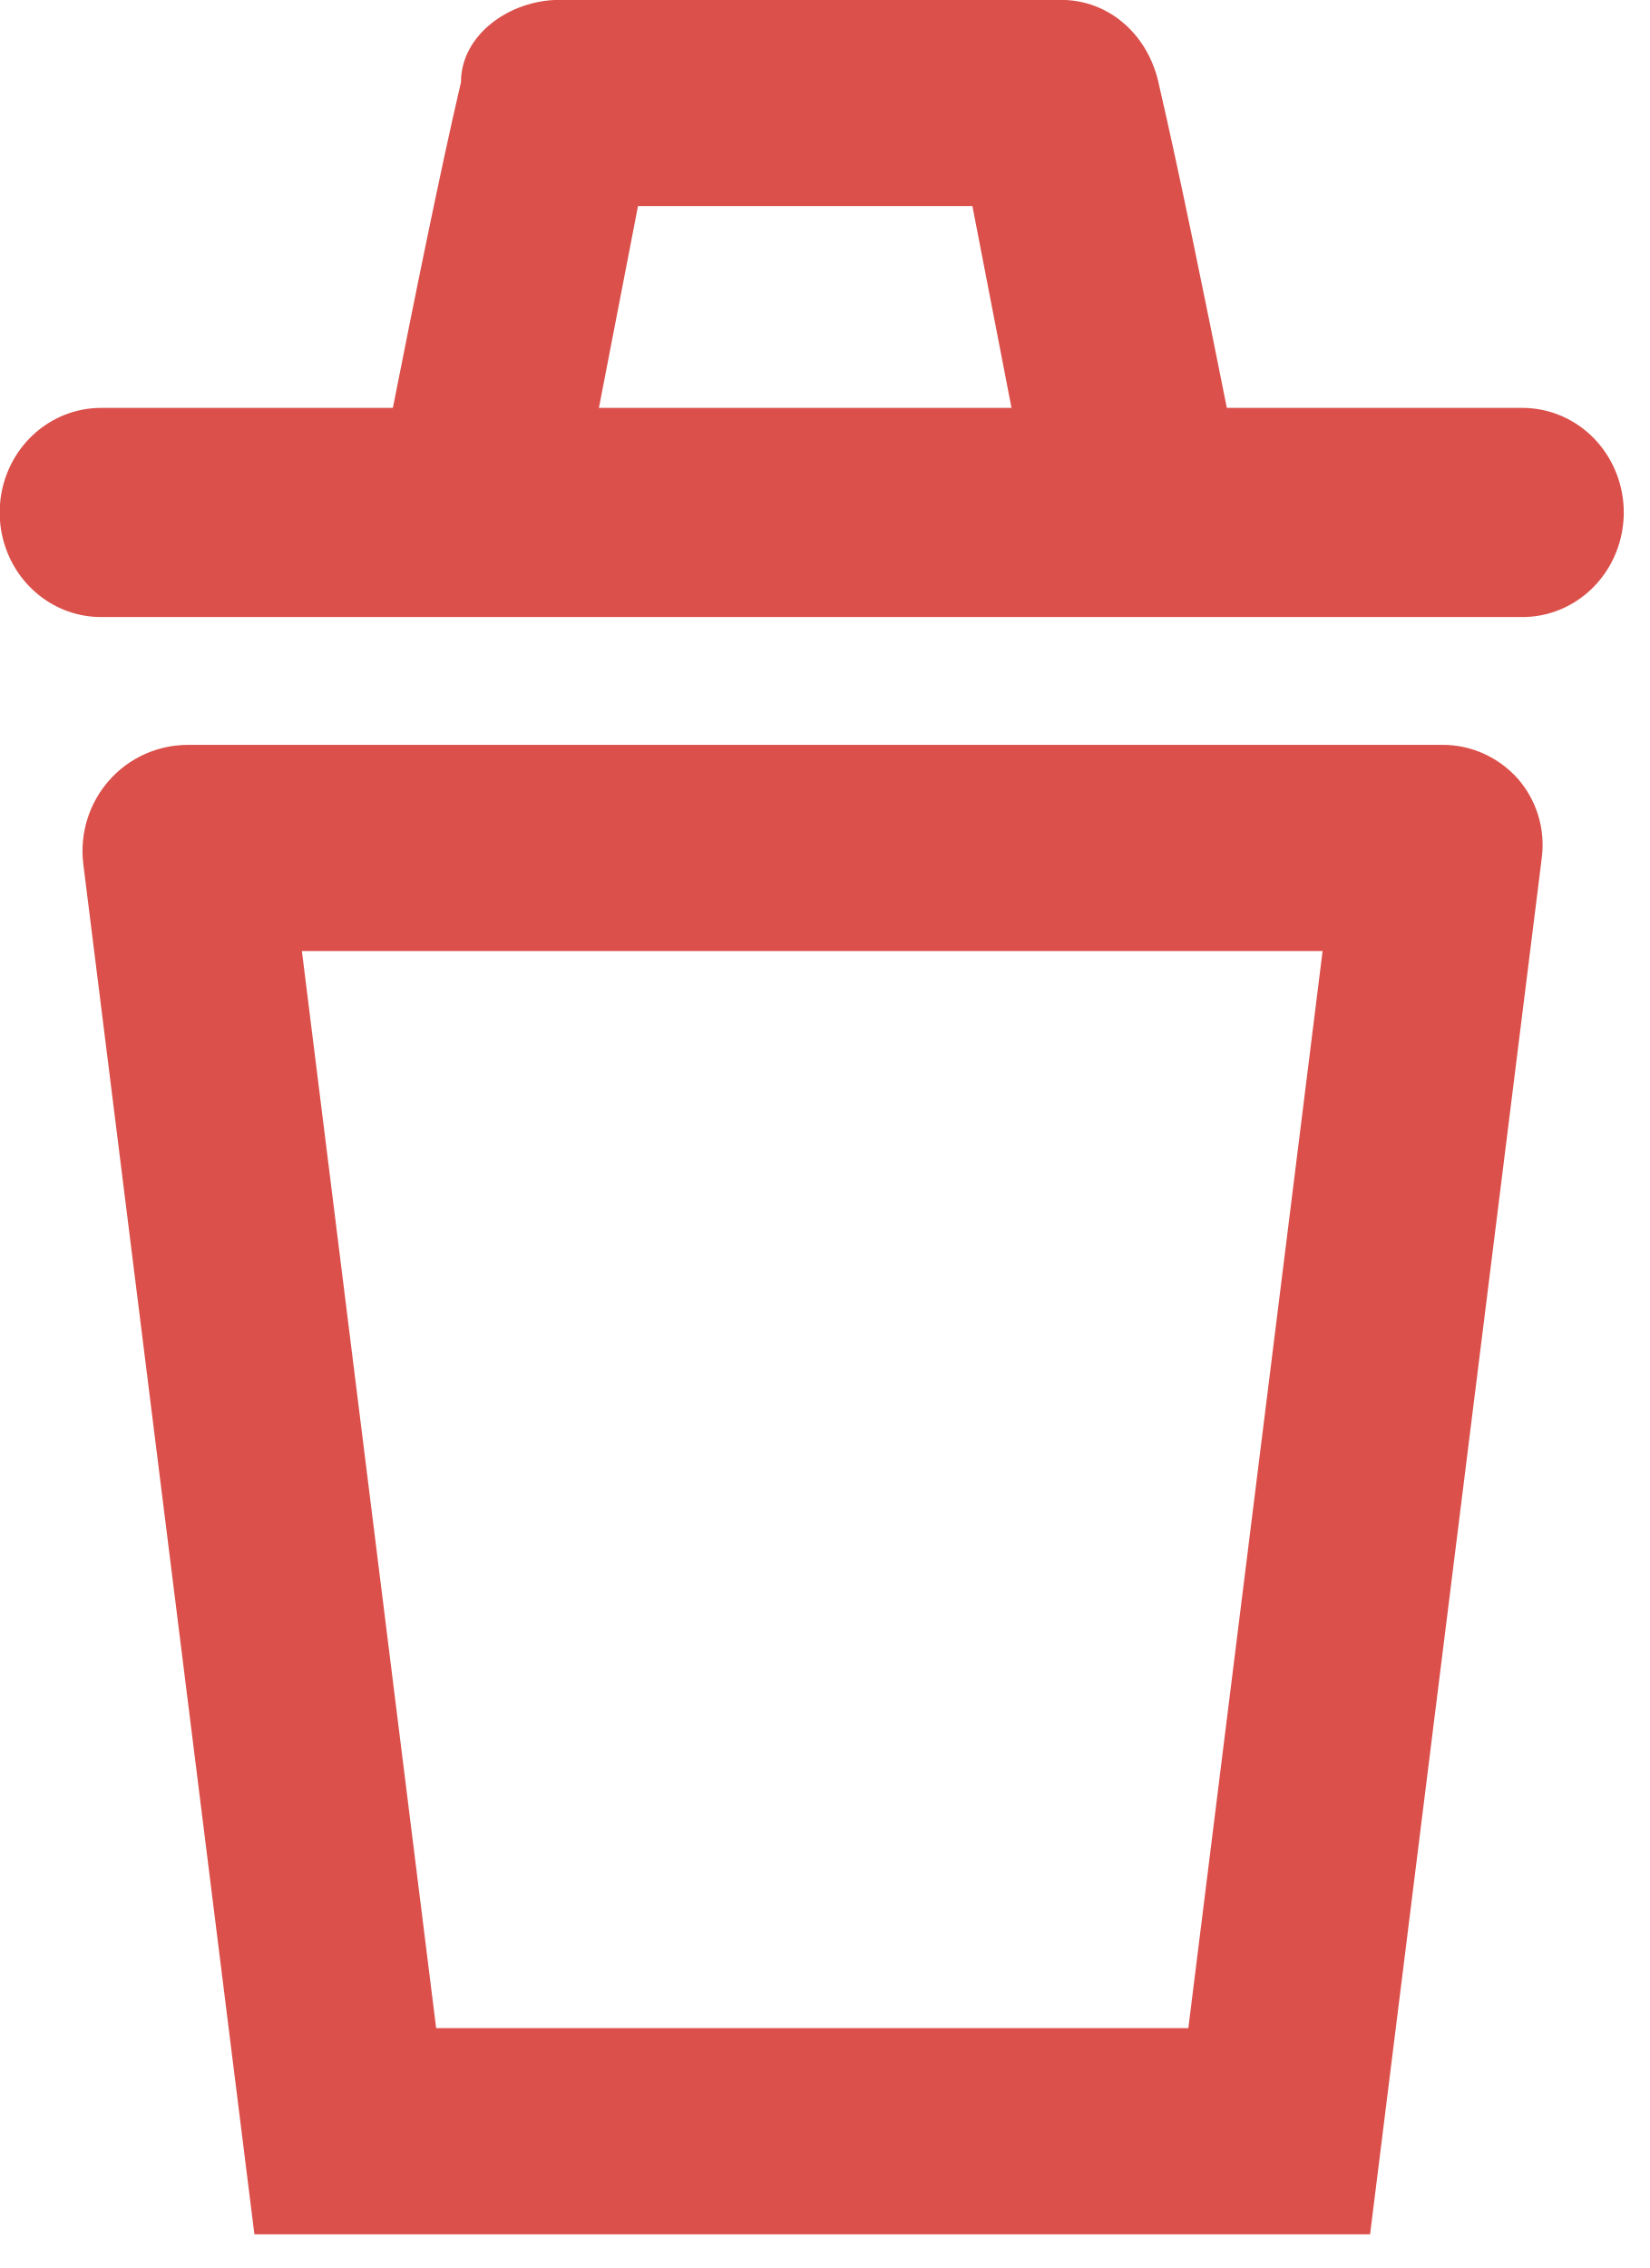
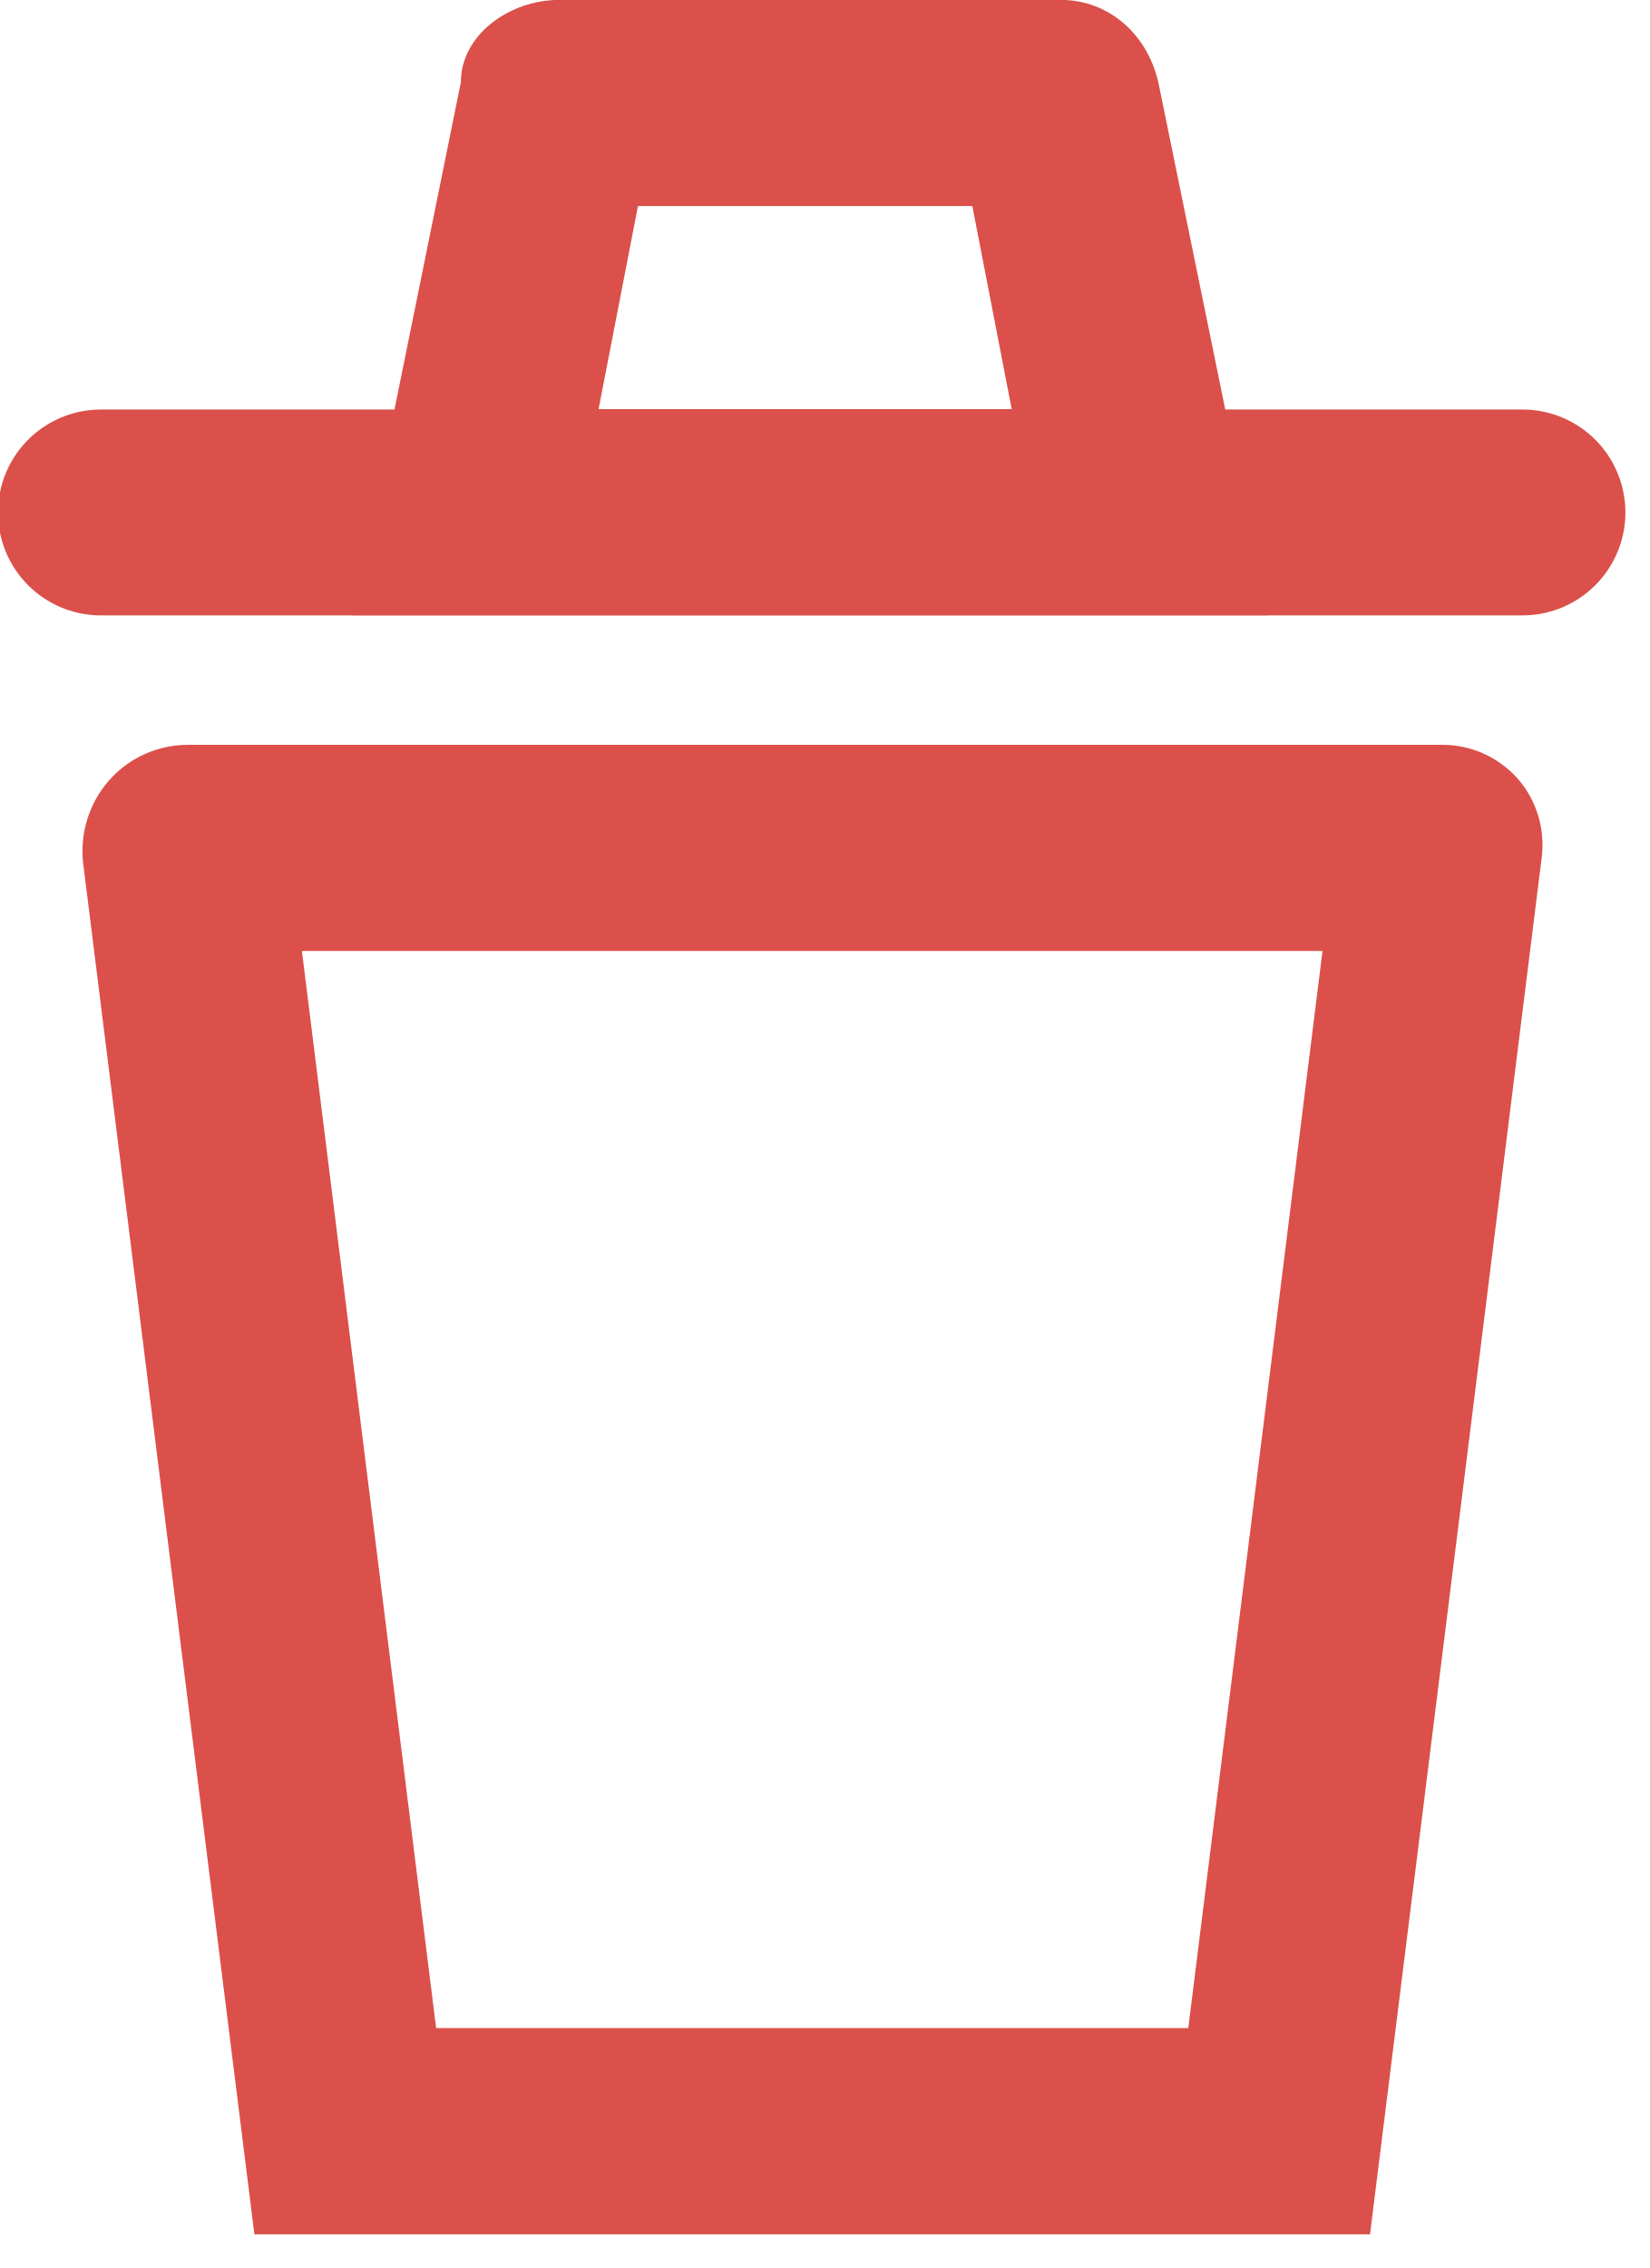
- <svg xmlns="http://www.w3.org/2000/svg" width="100%" height="100%" viewBox="0 0 16 22" version="1.1" xml:space="preserve" style="fill-rule:evenodd;clip-rule:evenodd;stroke-linecap:round;stroke-linejoin:bevel;stroke-miterlimit:2;">
-   <g id="Trash" transform="matrix(0.76551,0,0,2.35193,-3289.33,-2218.01)">
-     <g transform="matrix(-0.074298,2.96152e-18,-8.73945e-18,-0.0232274,5126.16,937.559)">
-       <path d="M11146.9,-390.123C11147.5,-384.793 11145.9,-379.433 11142.5,-375.407C11139.1,-371.38 11134.2,-369.074 11129,-369.074C11081.1,-369.074 10961.8,-369.074 10915,-369.074C10910.1,-369.074 10905.5,-371.26 10902.2,-375.077C10899,-378.893 10897.5,-383.973 10898.1,-389.026C10905.5,-450.606 10927.4,-633.551 10927.4,-633.551L11117.7,-633.551C11117.7,-633.551 11139.4,-452.748 11146.9,-390.123ZM11086.7,-596.941L10958.4,-596.941L10935.5,-405.685L11109.6,-405.685L11086.7,-596.941Z" style="fill:rgb(219,80,74);" />
-     </g>
-     <g transform="matrix(1.24644,0,0,0.464136,-8428.01,704.483)">
-       <path d="M10221.9,519.491L10212.6,519.491C10212.6,519.491 10213.3,516.245 10213.7,514.754C10213.7,514.329 10214.2,514.022 10214.7,514.022C10216,514.022 10218.4,514.022 10219.8,514.022C10220.3,514.022 10220.7,514.343 10220.8,514.788C10221.2,516.294 10221.9,519.491 10221.9,519.491ZM10215.1,517.659L10219.3,517.659L10218.9,515.854L10215.5,515.854L10215.1,517.659Z" style="fill:rgb(219,80,74);" />
-     </g>
-     <g transform="matrix(0.968576,0,0,0.325482,-5527.43,776.774)">
-       <path d="M10144.4,517.384L10163,517.384" style="fill:none;stroke:rgb(219,80,74);stroke-width:2.65px;" />
-     </g>
-   </g>
+ <svg xmlns="http://www.w3.org/2000/svg" viewBox="0 0 16 22" fill-rule="evenodd" stroke-linecap="round" stroke-linejoin="bevel" stroke-miterlimit="2">
+   <path d="M.807 8.375a1.04 1.04 0 0 1 .25-.804 1.02 1.02 0 0 1 .768-.346h12.171c.279 0 .54.119.728.328.182.208.267.486.233.762l-1.666 13.358H2.468L.807 8.375zm3.424 11.298h7.297L12.83 9.225H2.929l1.302 10.448zm8.065-13.704H3.422L4.471.798c0-.464.477-.799.954-.799h4.866c.477 0 .859.35.954.836l1.05 5.134zm-6.488-2h4.007l-.382-1.97H6.189l-.382 1.97z" fill="#db504a" />
+   <path d="M.979 4.971H14.77" fill="none" stroke="#db504a" stroke-width="1.997" />
</svg>
